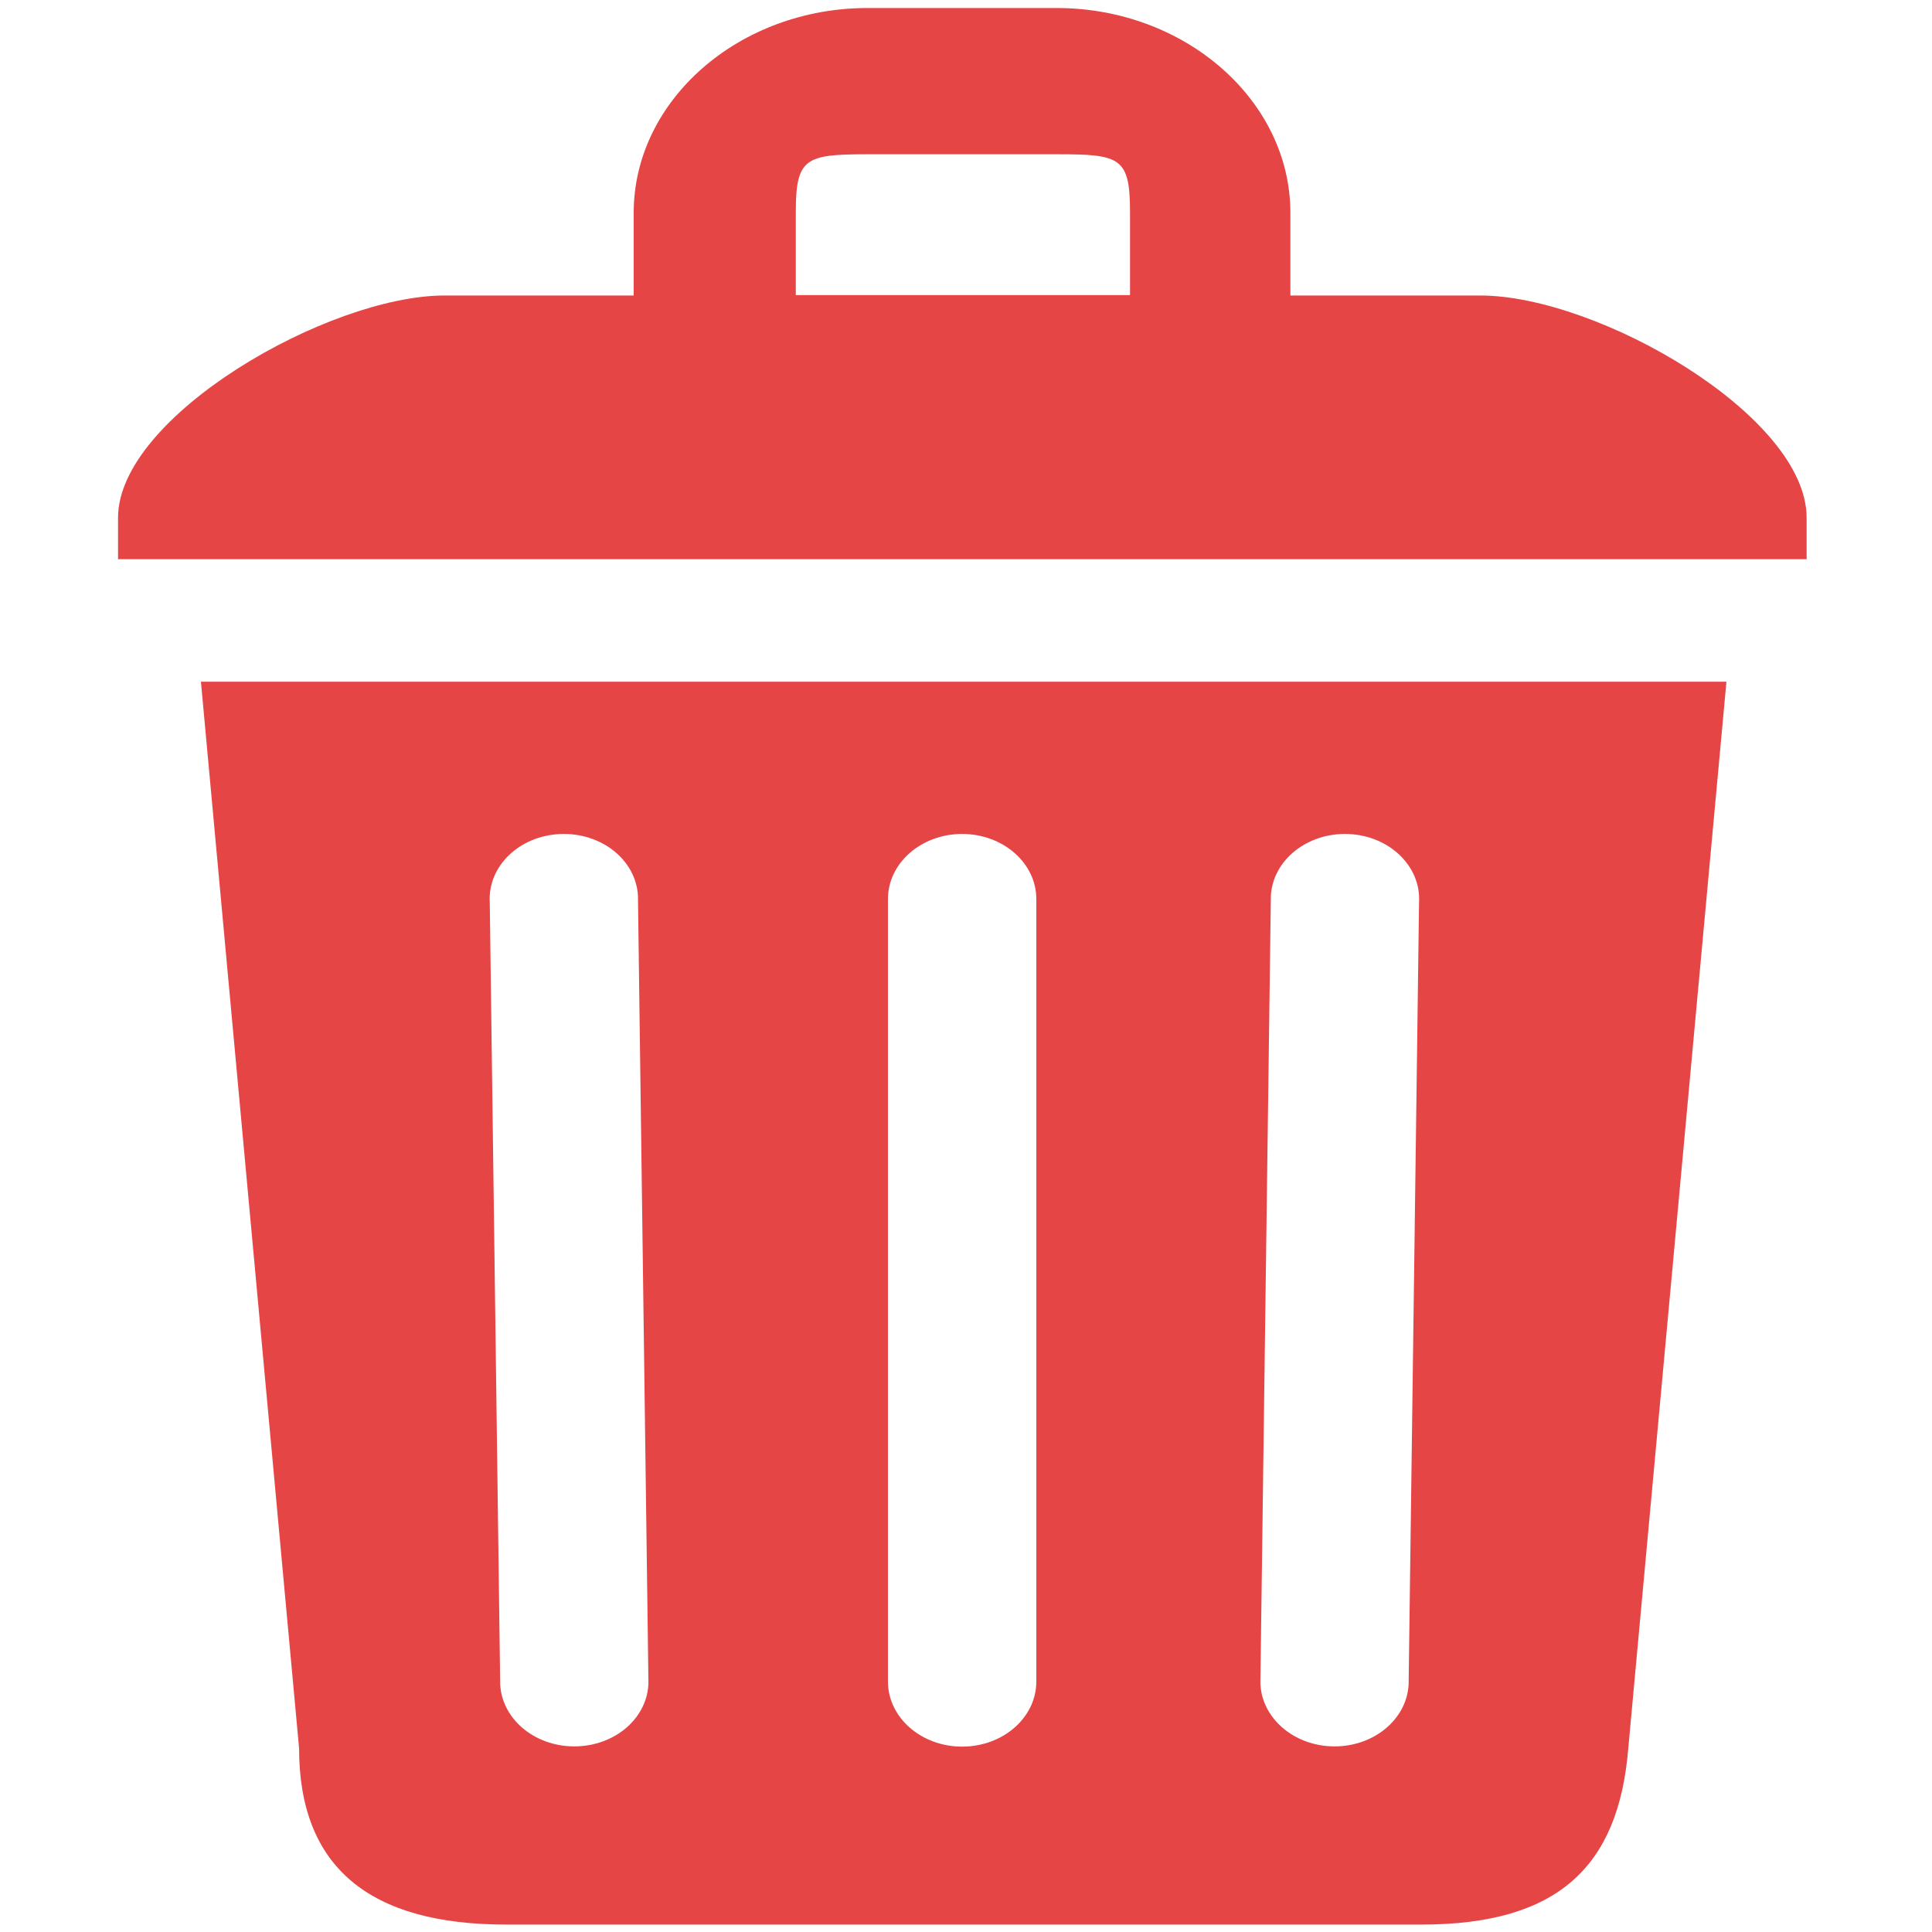
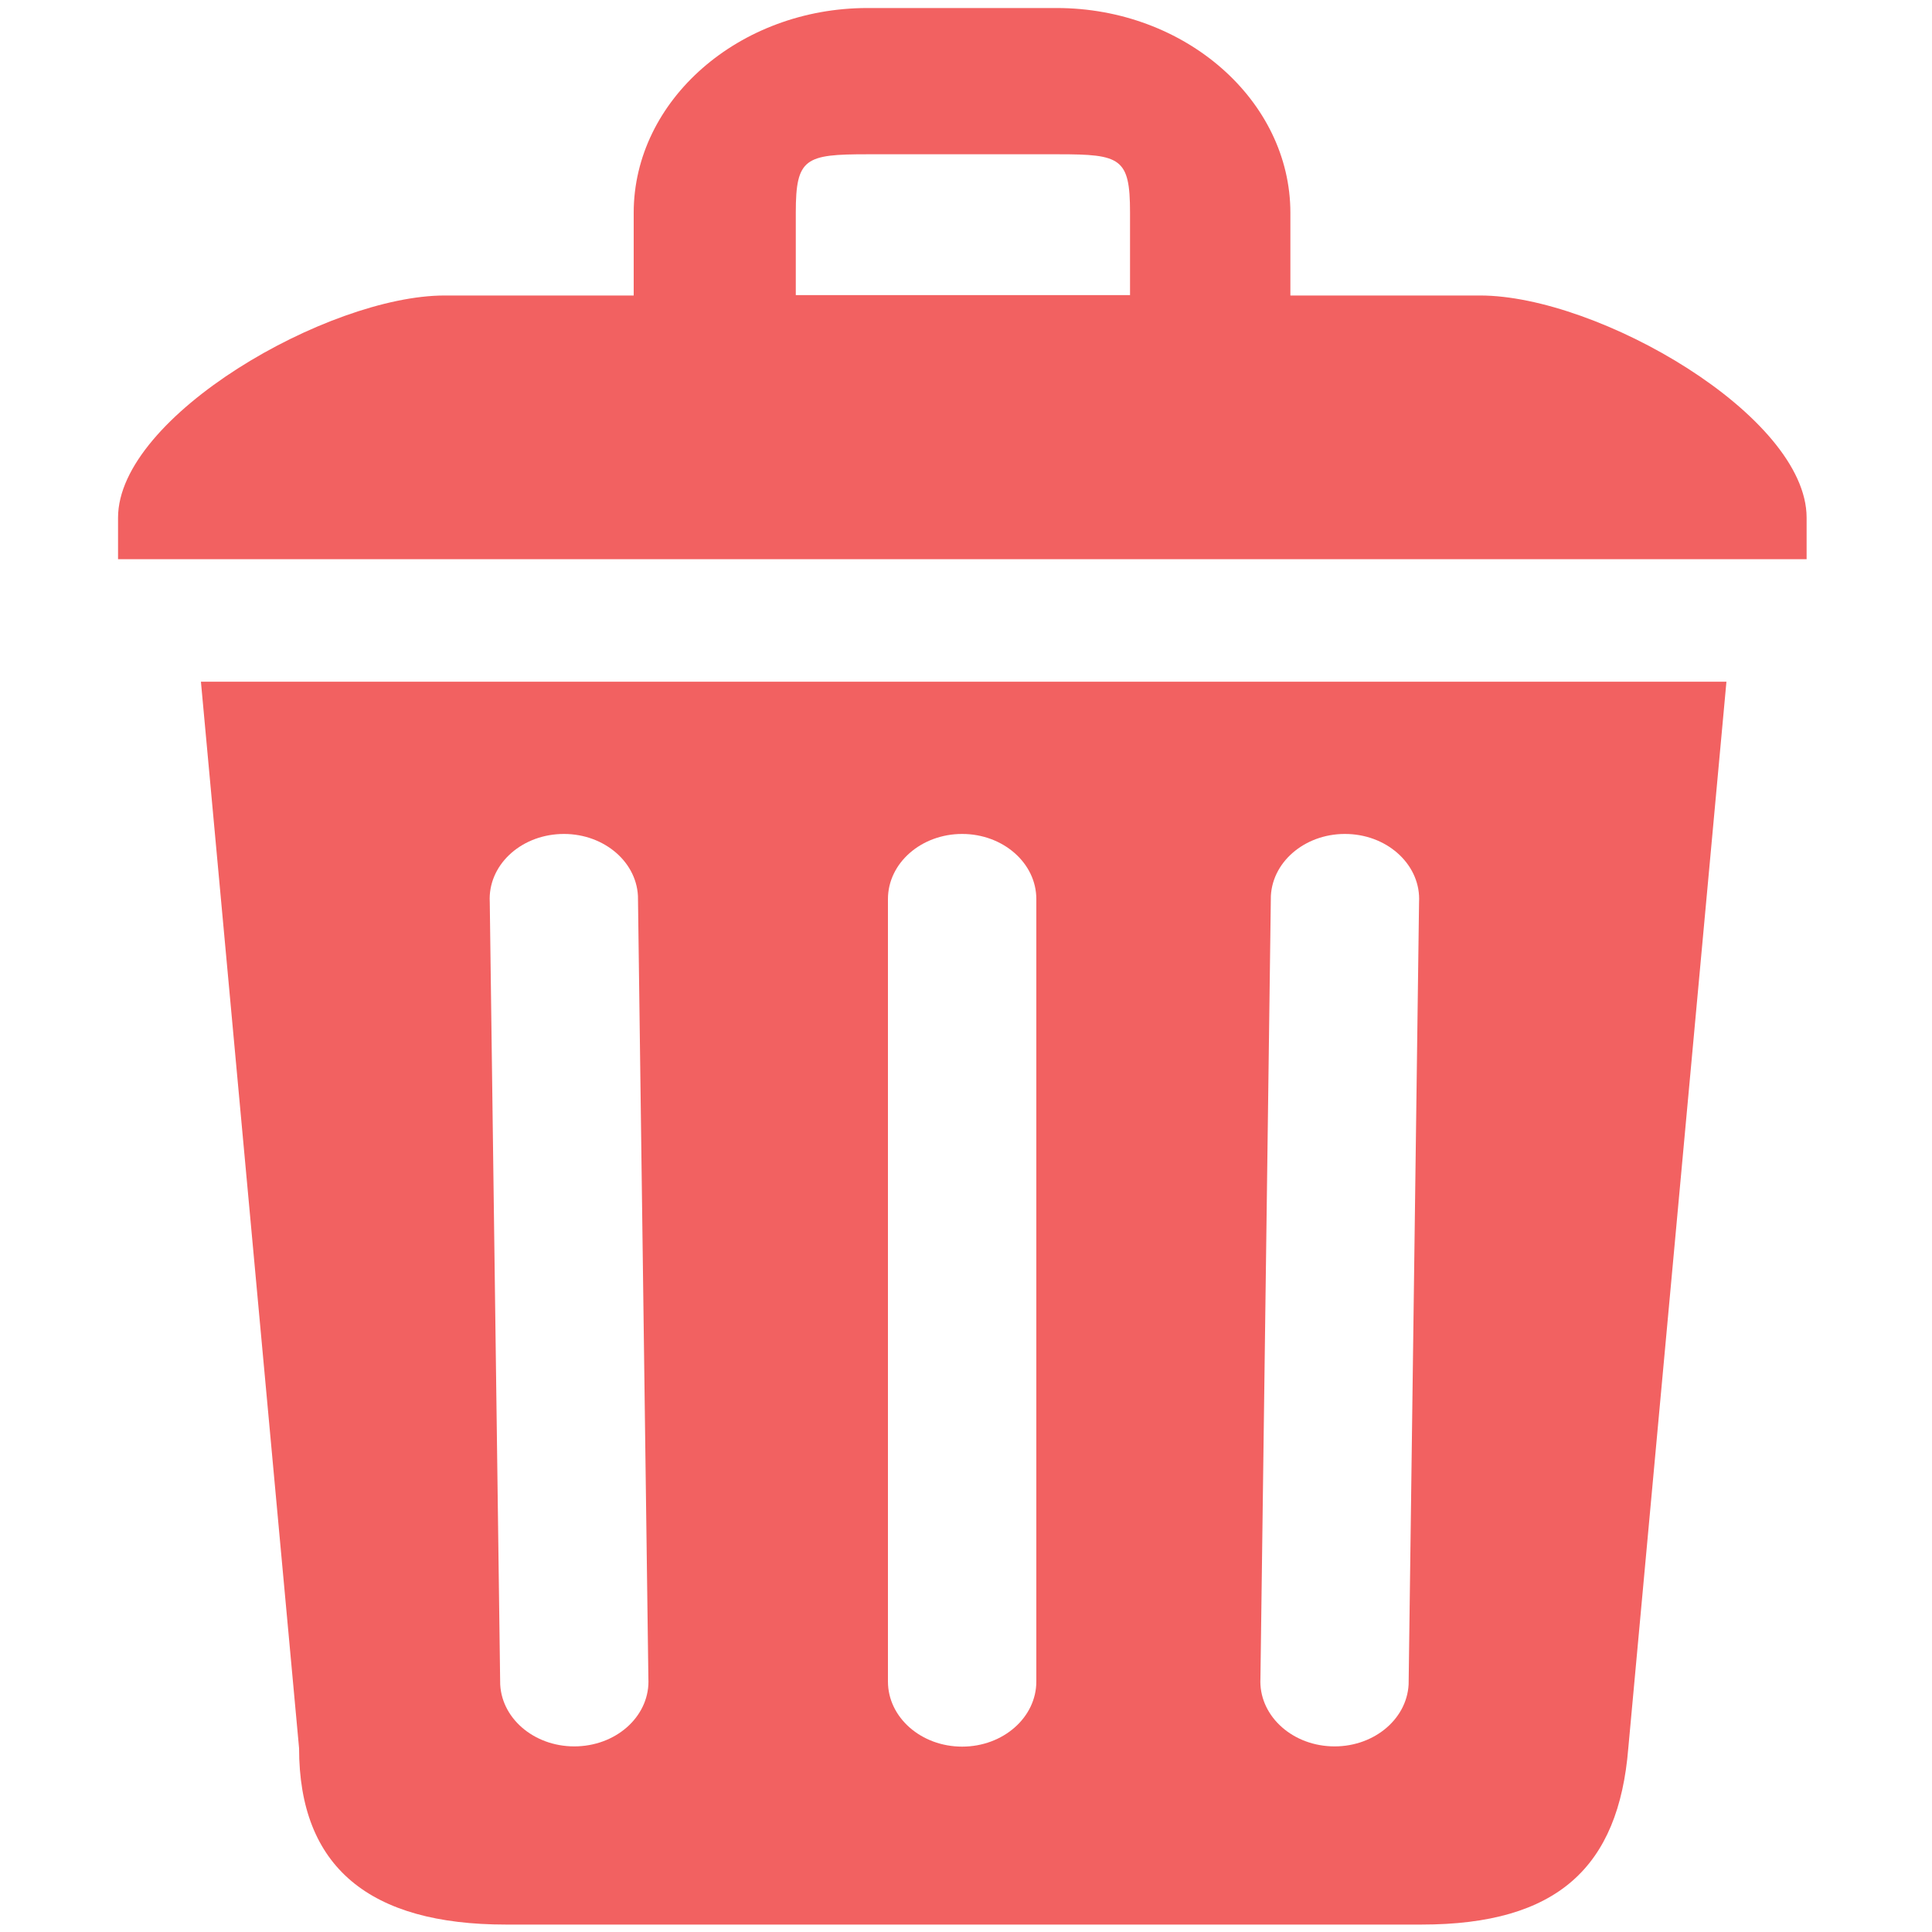
<svg xmlns="http://www.w3.org/2000/svg" version="1.1" viewBox="0 0 1e3 1e3">
-   <path d="m449 4.15c-66.3 0-121 47.6-121 106v42.8h-97.9c-60.2 0-169 62.5-169 115v21.5h874v-21.5c0-52.8-108-115-169-115h-98.2v-42.8c0-58.1-54.4-106-121-106zm0 75.7h98.8c32.2 0 37.1 1.86 37.1 30.1v42.8h-173v-42.8c0-28.2 4.94-30.1 37.1-30.1zm-345 273 50.8 552c0 61.7 36.6 91.3 107 91.3h474c70.4 0 102-29.8 107-91.3l50.8-552zm394 78.8c21.2-7e-5 38.4 15.1 38.4 33.7v405c1e-4 18.6-17.2 33.7-38.4 33.7-21.2 9e-5 -38.4-15.1-38.4-33.7v-405c-7e-5 -18.6 17.2-33.7 38.4-33.7zm-208 0.039c21.2-0.896 39.2 13.4 40.2 32l5.4 405c1.02 18.6-15.3 34.3-36.5 35.2-21.2 0.895-39.2-13.4-40.2-32l-5.4-405c-1.02-18.6 15.3-34.3 36.5-35.2 1e-5 0 0 4e-5 0 4e-5zm408 0c21.2 0.895 37.5 16.7 36.5 35.2l-5.4 405c-1.02 18.6-19 32.9-40.2 32-21.2-0.896-37.5-16.7-36.5-35.2l5.4-405c1.02-18.6 19-32.9 40.2-32 1e-5 0 0 4e-5 0 4e-5z" fill="#e64545" stroke-width="1.13" />
+   <path d="m449 4.15c-66.3 0-121 47.6-121 106v42.8h-97.9c-60.2 0-169 62.5-169 115v21.5h874v-21.5c0-52.8-108-115-169-115h-98.2v-42.8c0-58.1-54.4-106-121-106zm0 75.7h98.8c32.2 0 37.1 1.86 37.1 30.1v42.8h-173v-42.8c0-28.2 4.94-30.1 37.1-30.1zm-345 273 50.8 552c0 61.7 36.6 91.3 107 91.3h474c70.4 0 102-29.8 107-91.3l50.8-552zm394 78.8c21.2-7e-5 38.4 15.1 38.4 33.7v405c1e-4 18.6-17.2 33.7-38.4 33.7-21.2 9e-5 -38.4-15.1-38.4-33.7v-405c-7e-5 -18.6 17.2-33.7 38.4-33.7zm-208 0.039c21.2-0.896 39.2 13.4 40.2 32l5.4 405c1.02 18.6-15.3 34.3-36.5 35.2-21.2 0.895-39.2-13.4-40.2-32l-5.4-405c-1.02-18.6 15.3-34.3 36.5-35.2 1e-5 0 0 4e-5 0 4e-5zm408 0c21.2 0.895 37.5 16.7 36.5 35.2l-5.4 405c-1.02 18.6-19 32.9-40.2 32-21.2-0.896-37.5-16.7-36.5-35.2l5.4-405c1.02-18.6 19-32.9 40.2-32 1e-5 0 0 4e-5 0 4e-5z" fill="#F26161" stroke-width="1.13" />
</svg>
